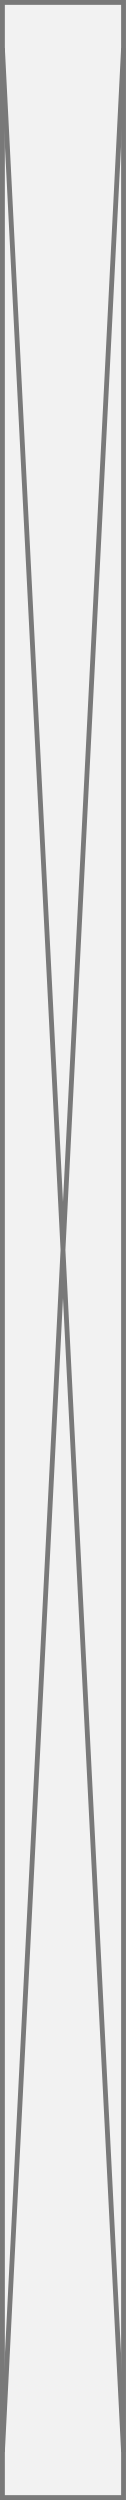
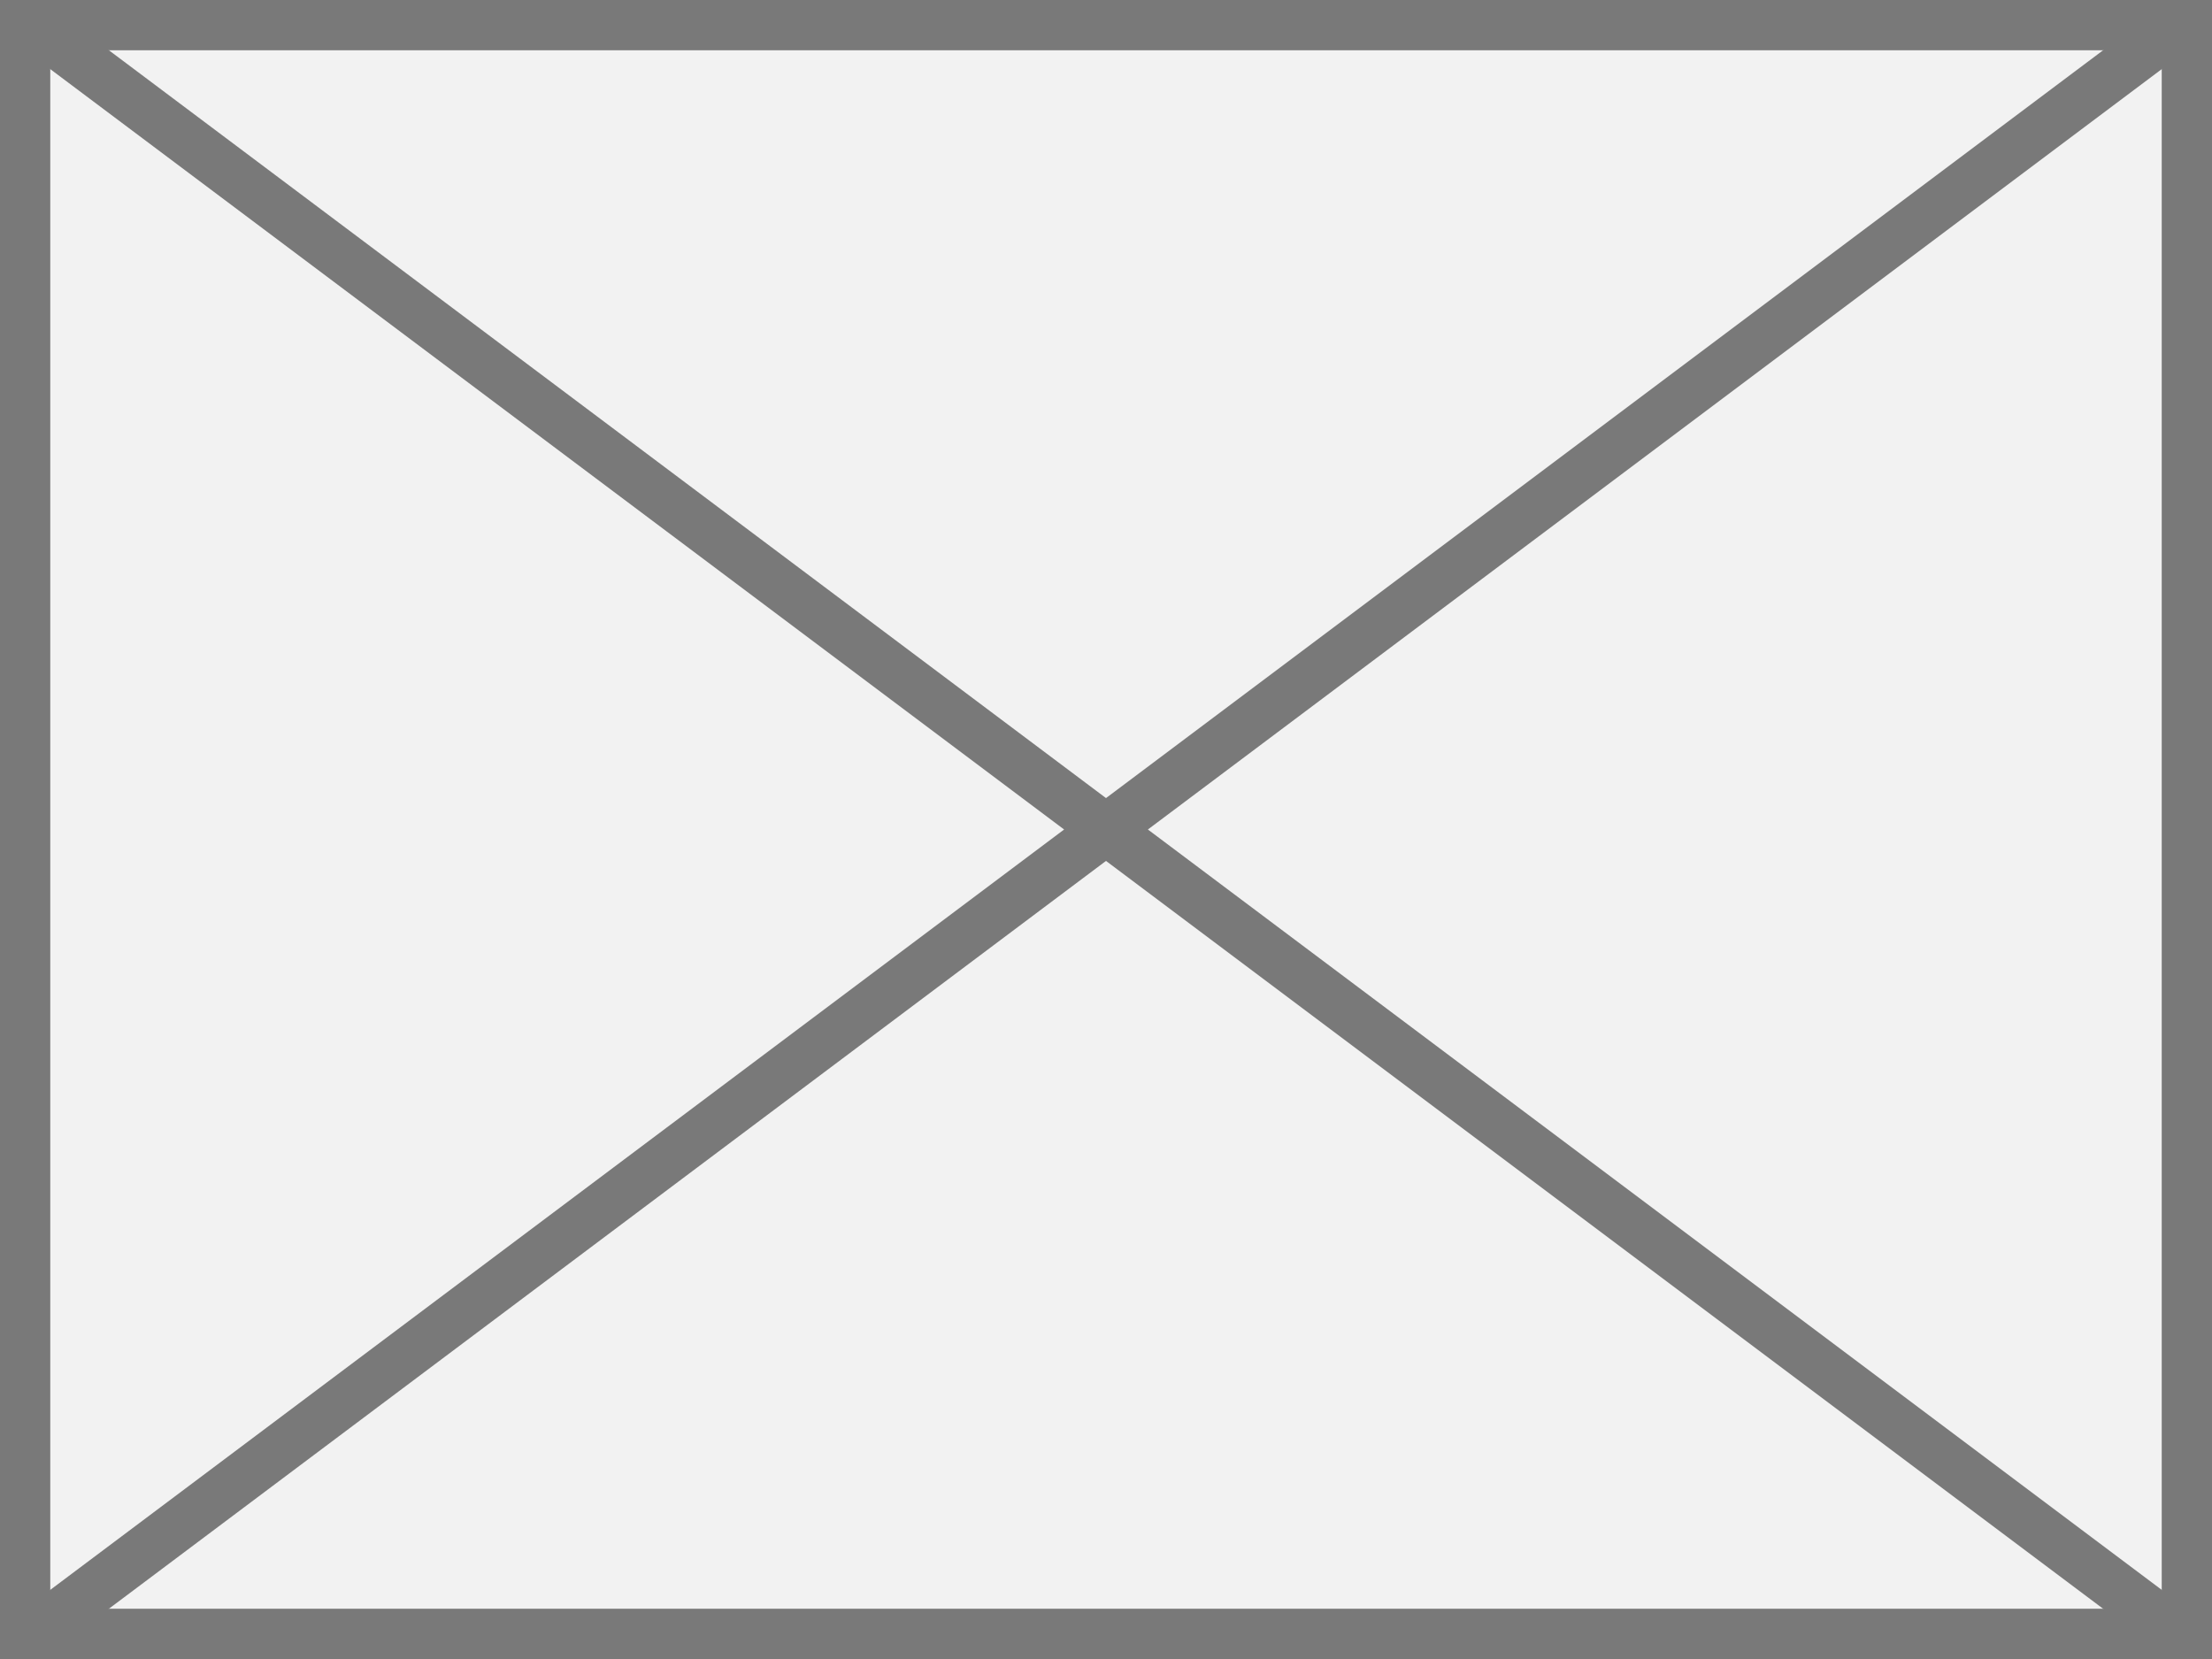
- <svg xmlns="http://www.w3.org/2000/svg" version="1.1" width="26px" height="516px">
-   <g transform="matrix(1 0 0 1 -372 -158 )">
-     <path d="M 372.5 158.5  L 397.5 158.5  L 397.5 673.5  L 372.5 673.5  L 372.5 158.5  Z " fill-rule="nonzero" fill="#f2f2f2" stroke="none" />
-     <path d="M 372.5 158.5  L 397.5 158.5  L 397.5 673.5  L 372.5 673.5  L 372.5 158.5  Z " stroke-width="1" stroke="#797979" fill="none" />
-     <path d="M 372.499 167.911  L 397.501 664.089  M 397.501 167.911  L 372.499 664.089  " stroke-width="1" stroke="#797979" fill="none" />
+ <svg xmlns="http://www.w3.org/2000/svg" version="1.1" width="44px" height="33px">
+   <g transform="matrix(1 0 0 1 -182 -713 )">
+     <path d="M 182.5 713.5  L 225.5 713.5  L 225.5 745.5  L 182.5 745.5  L 182.5 713.5  Z " fill-rule="nonzero" fill="#f2f2f2" stroke="none" />
+     <path d="M 182.5 713.5  L 225.5 713.5  L 225.5 745.5  L 182.5 745.5  L 182.5 713.5  Z " stroke-width="1" stroke="#797979" fill="none" />
+     <path d="M 182.533 713.4  L 225.467 745.6  M 225.467 713.4  L 182.533 745.6  " stroke-width="1" stroke="#797979" fill="none" />
  </g>
</svg>
